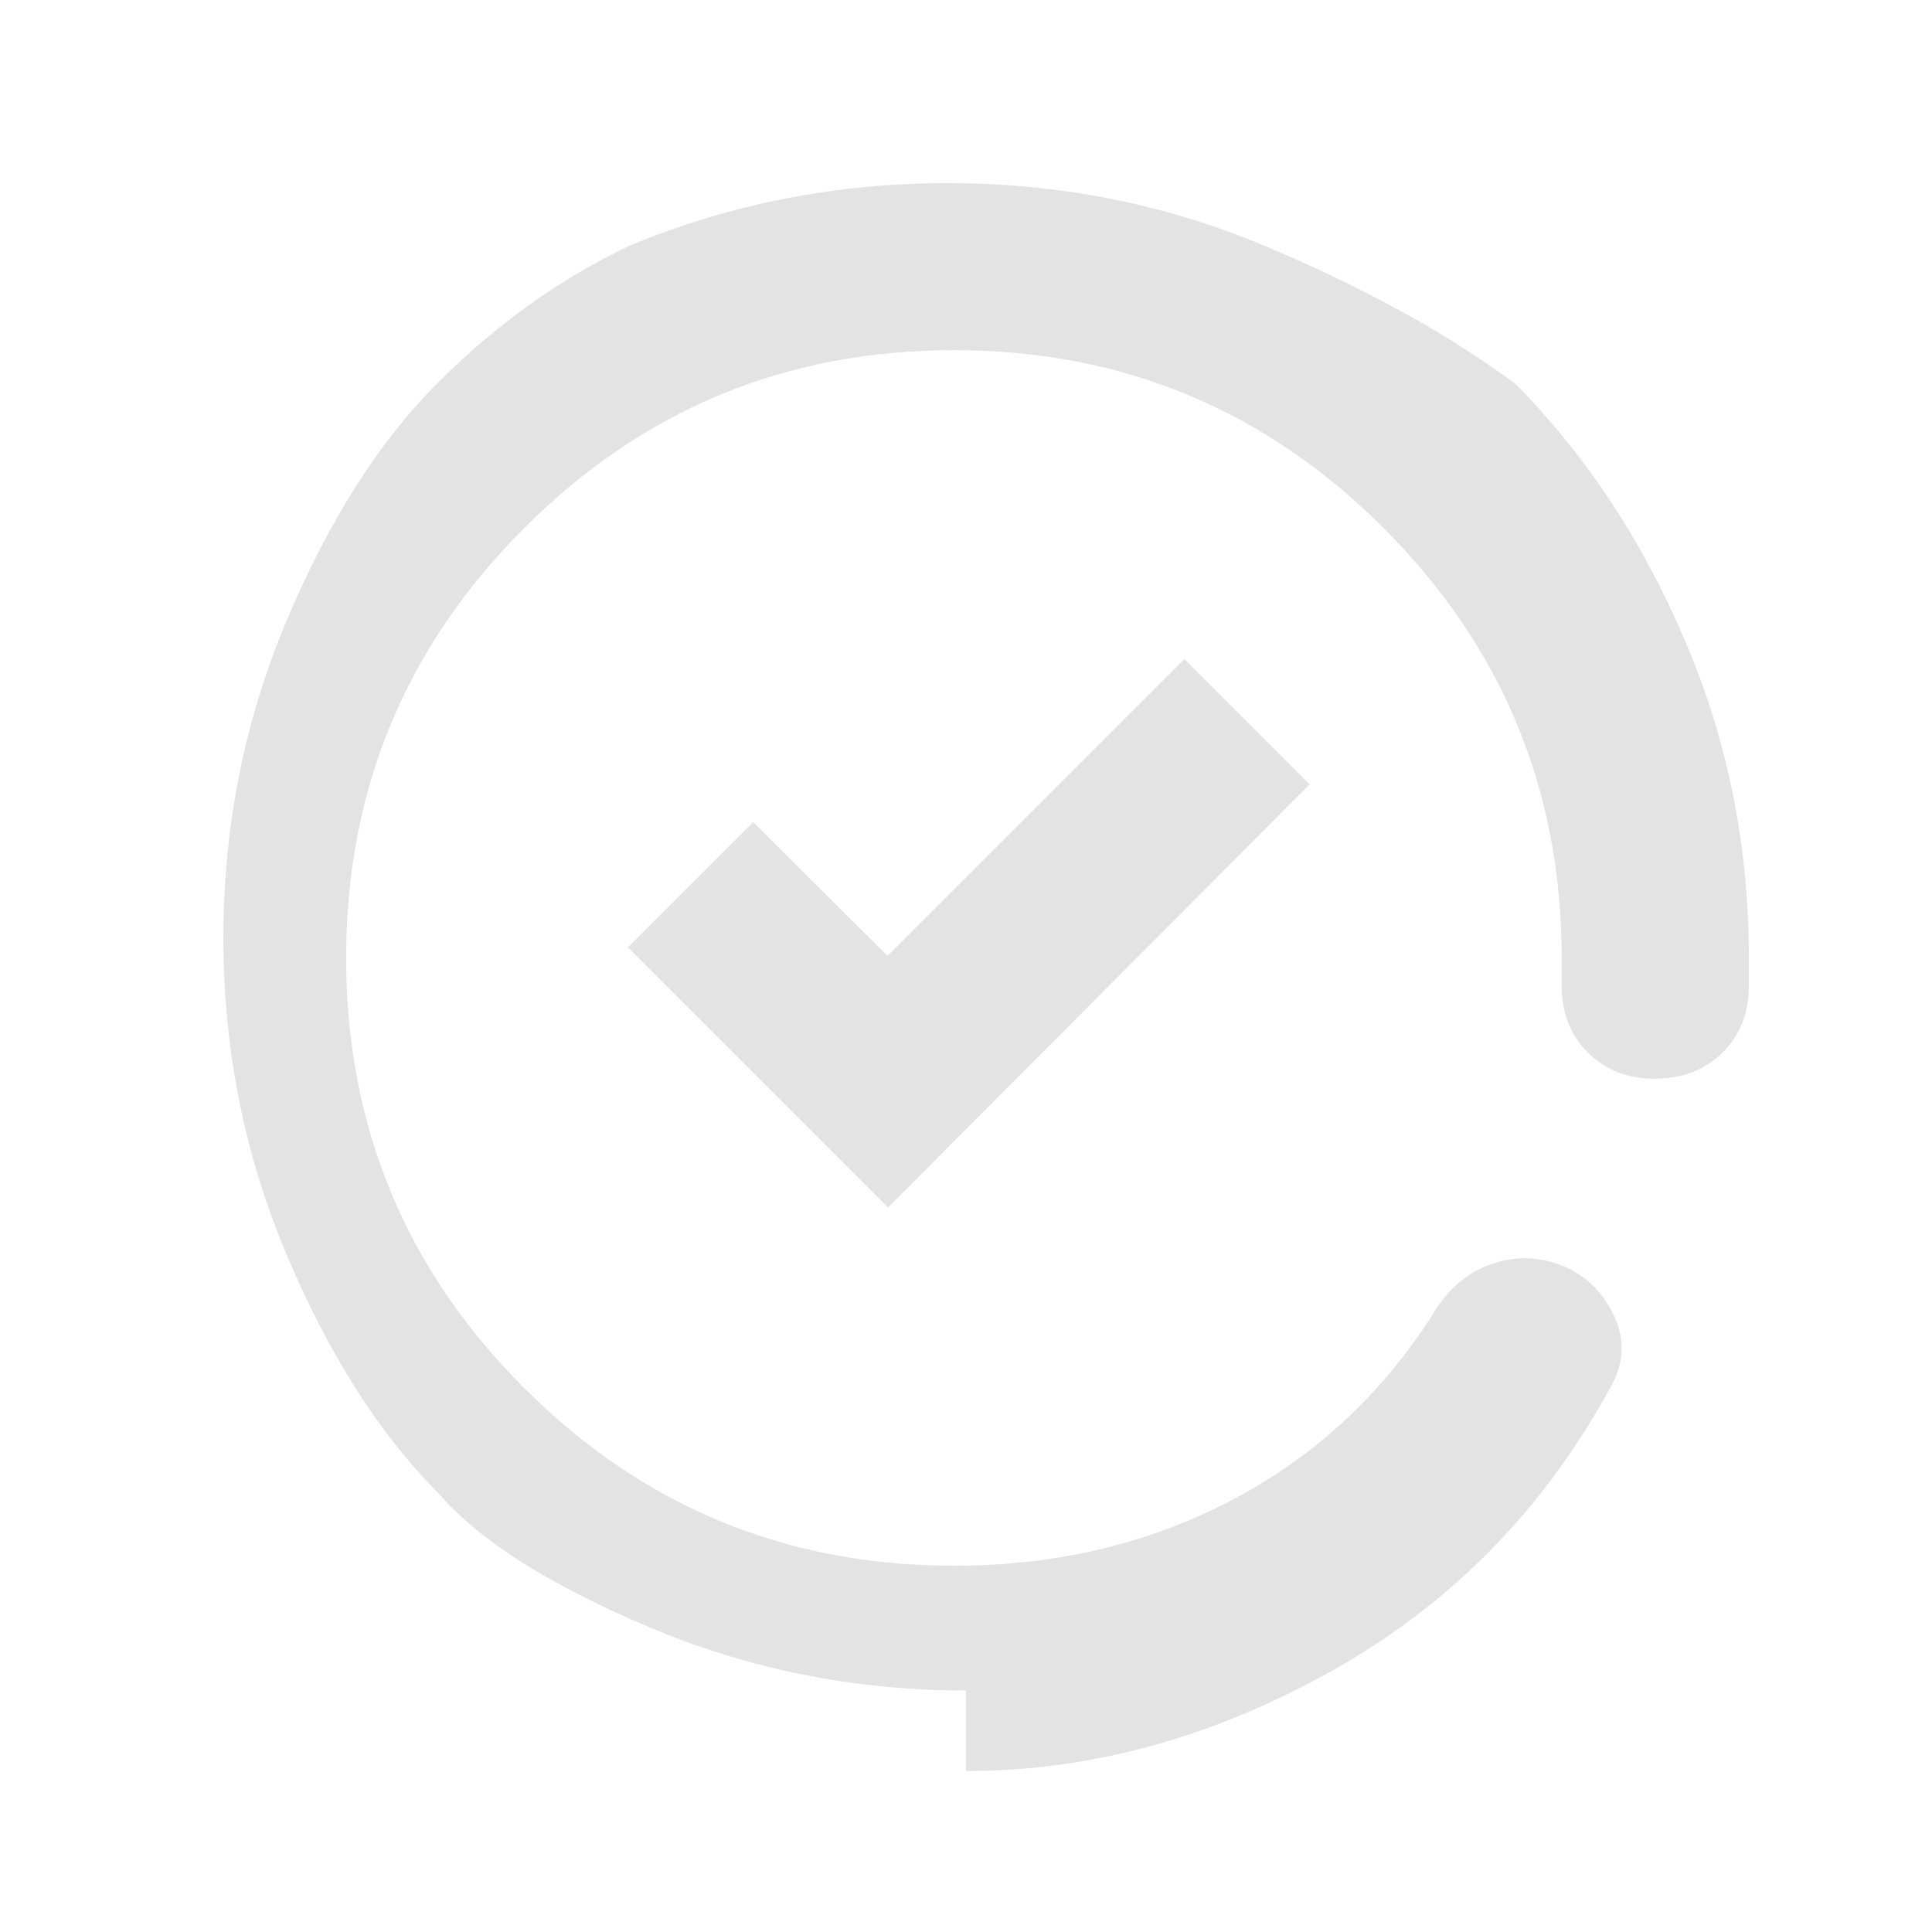
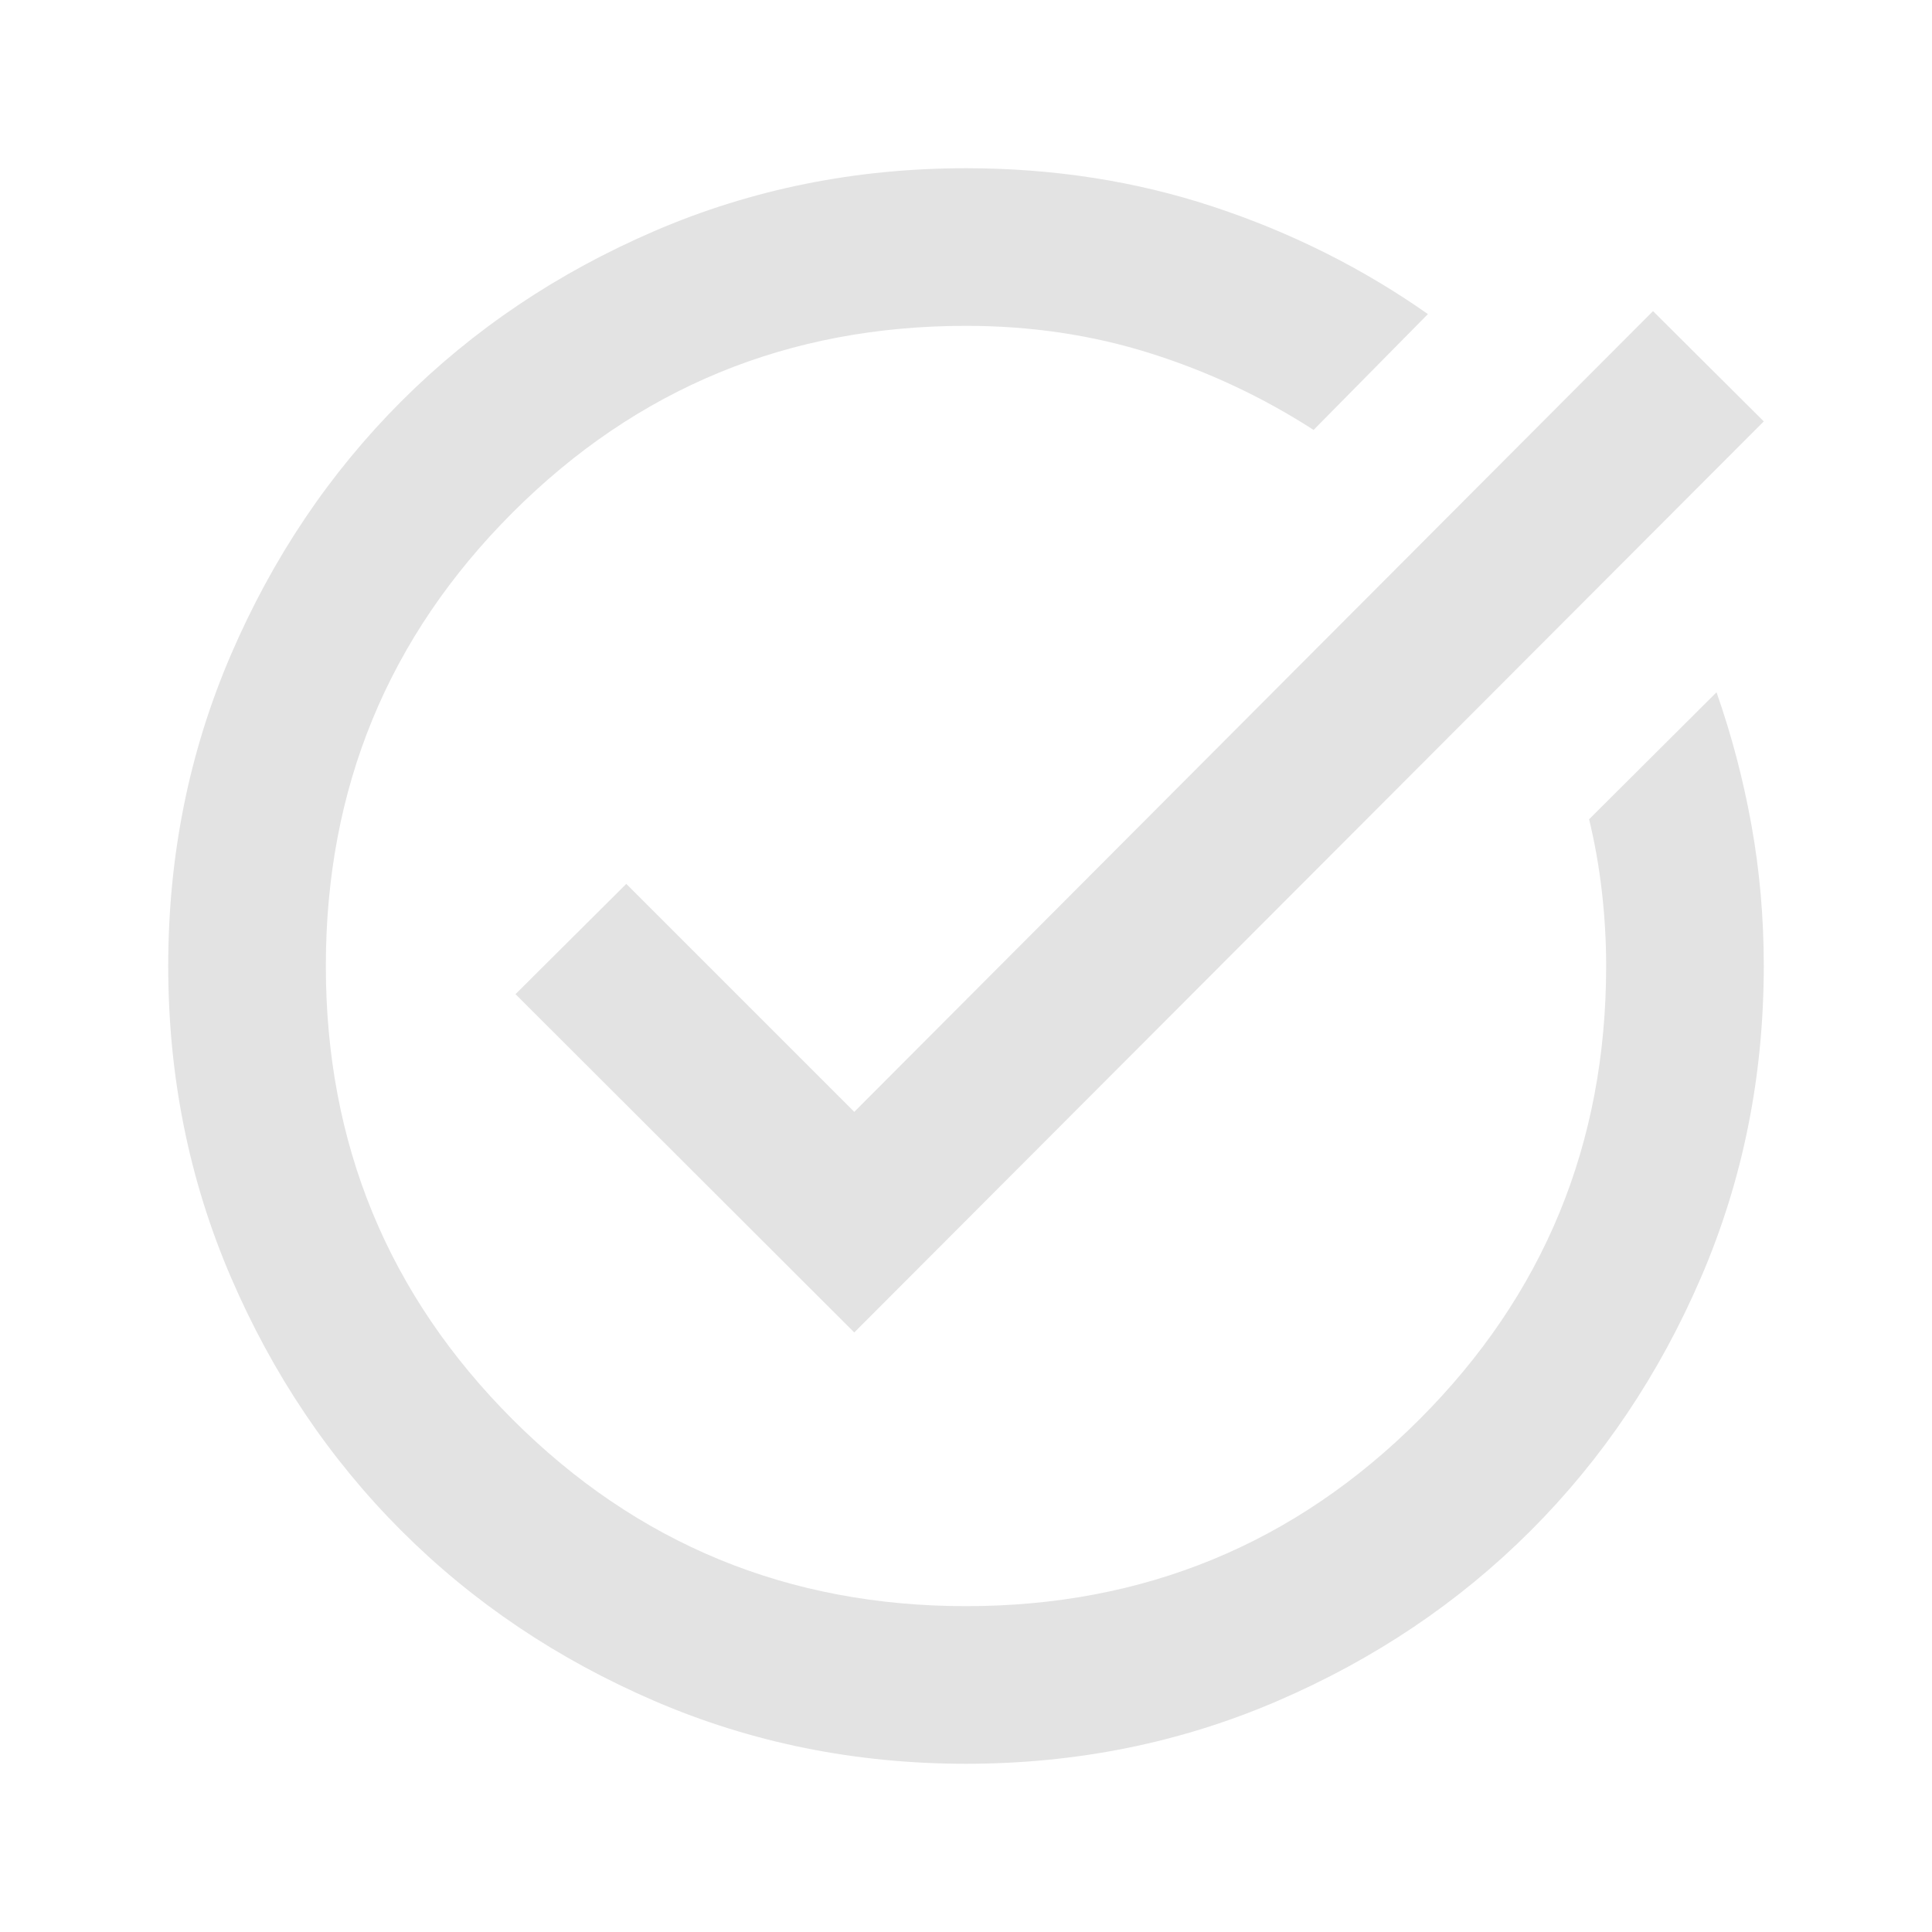
<svg xmlns="http://www.w3.org/2000/svg" height="24px" viewBox="0 -960 960 960" width="24px" fill="#e3e3e3">
-   <path d="M441.24-360 312-489.24l62.24-62.24L441-485l147.52-147.52 62.24 62.24L441.24-360Zm38.75 240q-83 0-157.5-31.5T217.94-217.94Q174-261.88 142.5-336.38 111-410.88 111-494q0-83 31.38-157.5Q173.75-726 217.5-769.75T313-838q74.75-31 157.87-31Q554-869 628-838t125.02 68.75q53.02 53.75 84.5 128.25Q869-567.5 869-484v14q0 20-13.05 33Q842.9-424 822-424q-20 0-33-13t-13-33v-14q0-125-88.38-213.5Q599.25-786 474-786t-213.5 88.38Q172-609.25 172-484q0 125.25 88.38 213.63T474-182q75.68 0 137.62-32.36Q673.56-246.72 712-307q10.67-18 28-24.5t35-.08q17.67 6.58 26.56 24.47 8.88 17.88-.85 35.57-49.71 91.7-138.64 141.62-88.93 49.93-182.08 49.93Z" />
+   <path d="M480-83.59q-82.28 0-154.68-31.16t-125.91-84.66q-53.5-53.51-84.66-125.91Q83.59-397.72 83.59-480t31.16-154.68q31.16-72.4 84.66-125.91 53.51-53.5 125.91-84.66 72.4-31.16 154.68-31.16 65 0 122.88 19.12 57.88 19.12 106.64 53.36l-56.8 57.56q-38-24.48-81.2-38.1-43.2-13.62-91.52-13.62-132.52 0-225.31 92.79-92.78 92.78-92.78 225.3t92.78 225.3q92.78 92.79 225.31 92.79 132.52 0 225.3-92.79 92.79-92.78 92.79-225.3 0-18.4-2.12-36.91-2.12-18.52-6.36-36L852.93-616q11.24 32 17.36 65.99 6.12 33.99 6.12 69.91 0 82.38-31.16 154.78t-84.66 125.91q-53.51 53.5-125.91 84.66Q562.28-83.59 480-83.59Zm-55.52-214.32L256.15-466l55.05-54.8 113.28 113.28 396.89-397.89 55.04 54.8-451.93 452.7Z" />
</svg>
